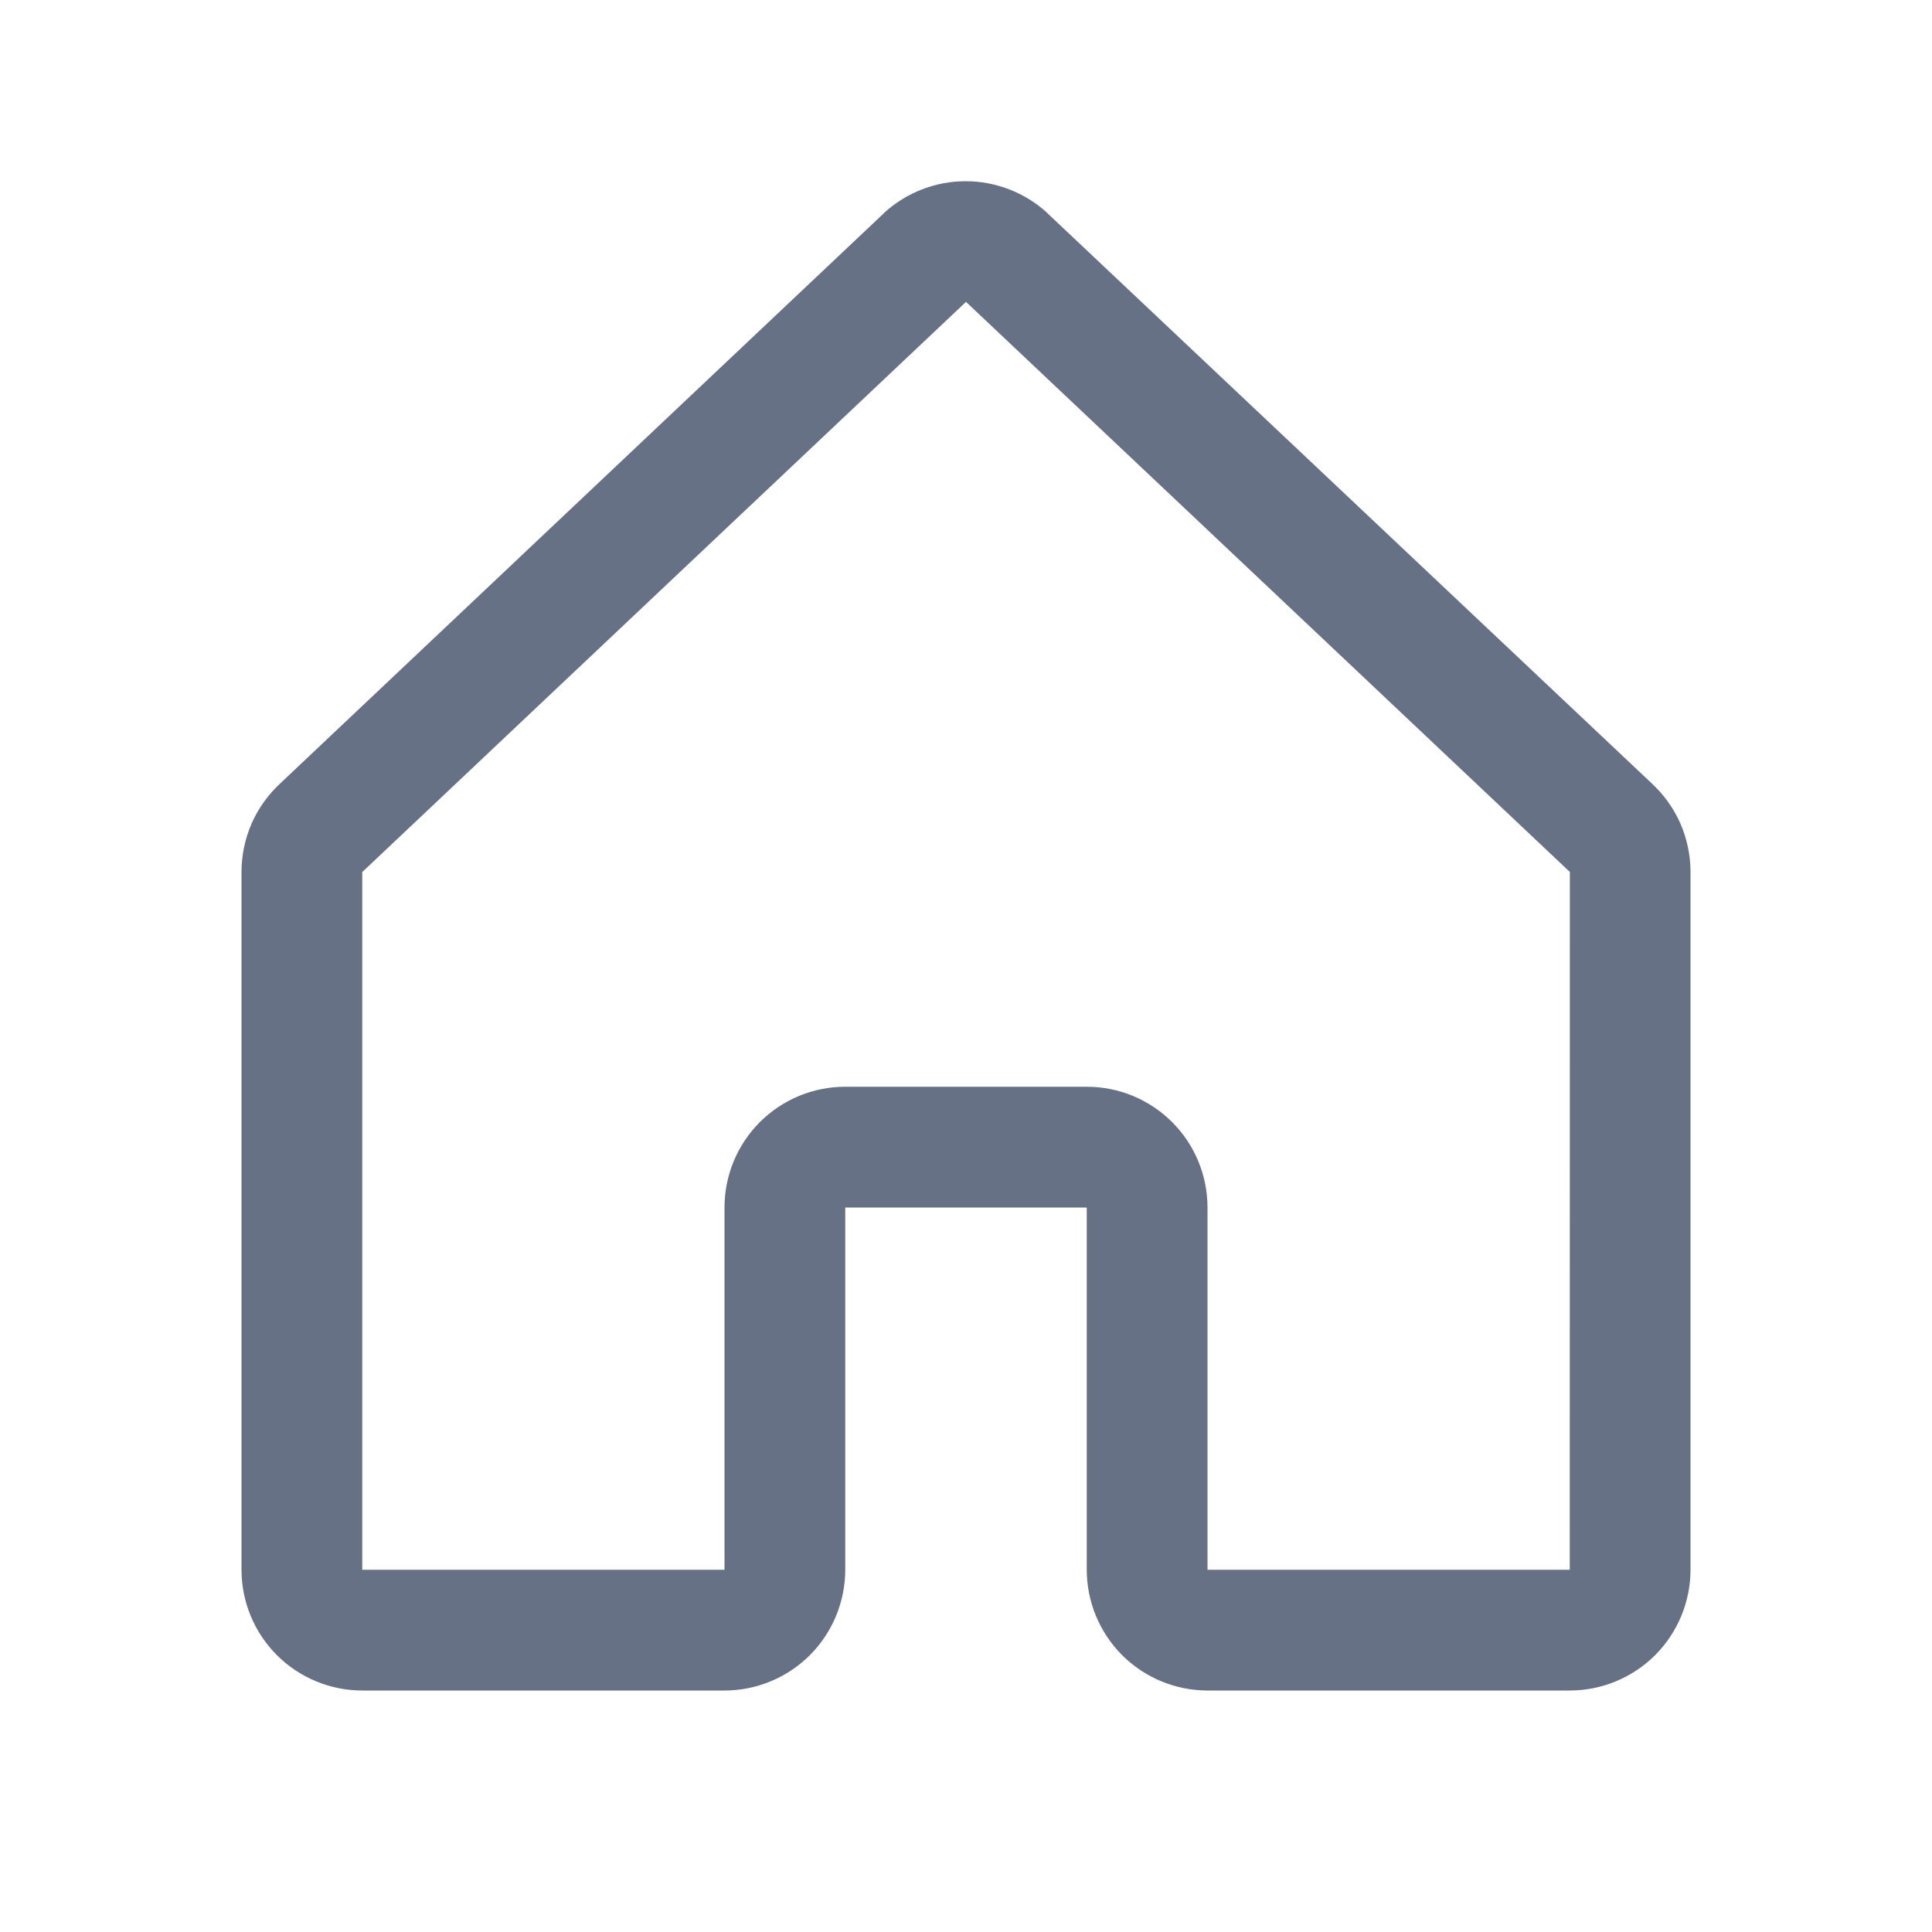
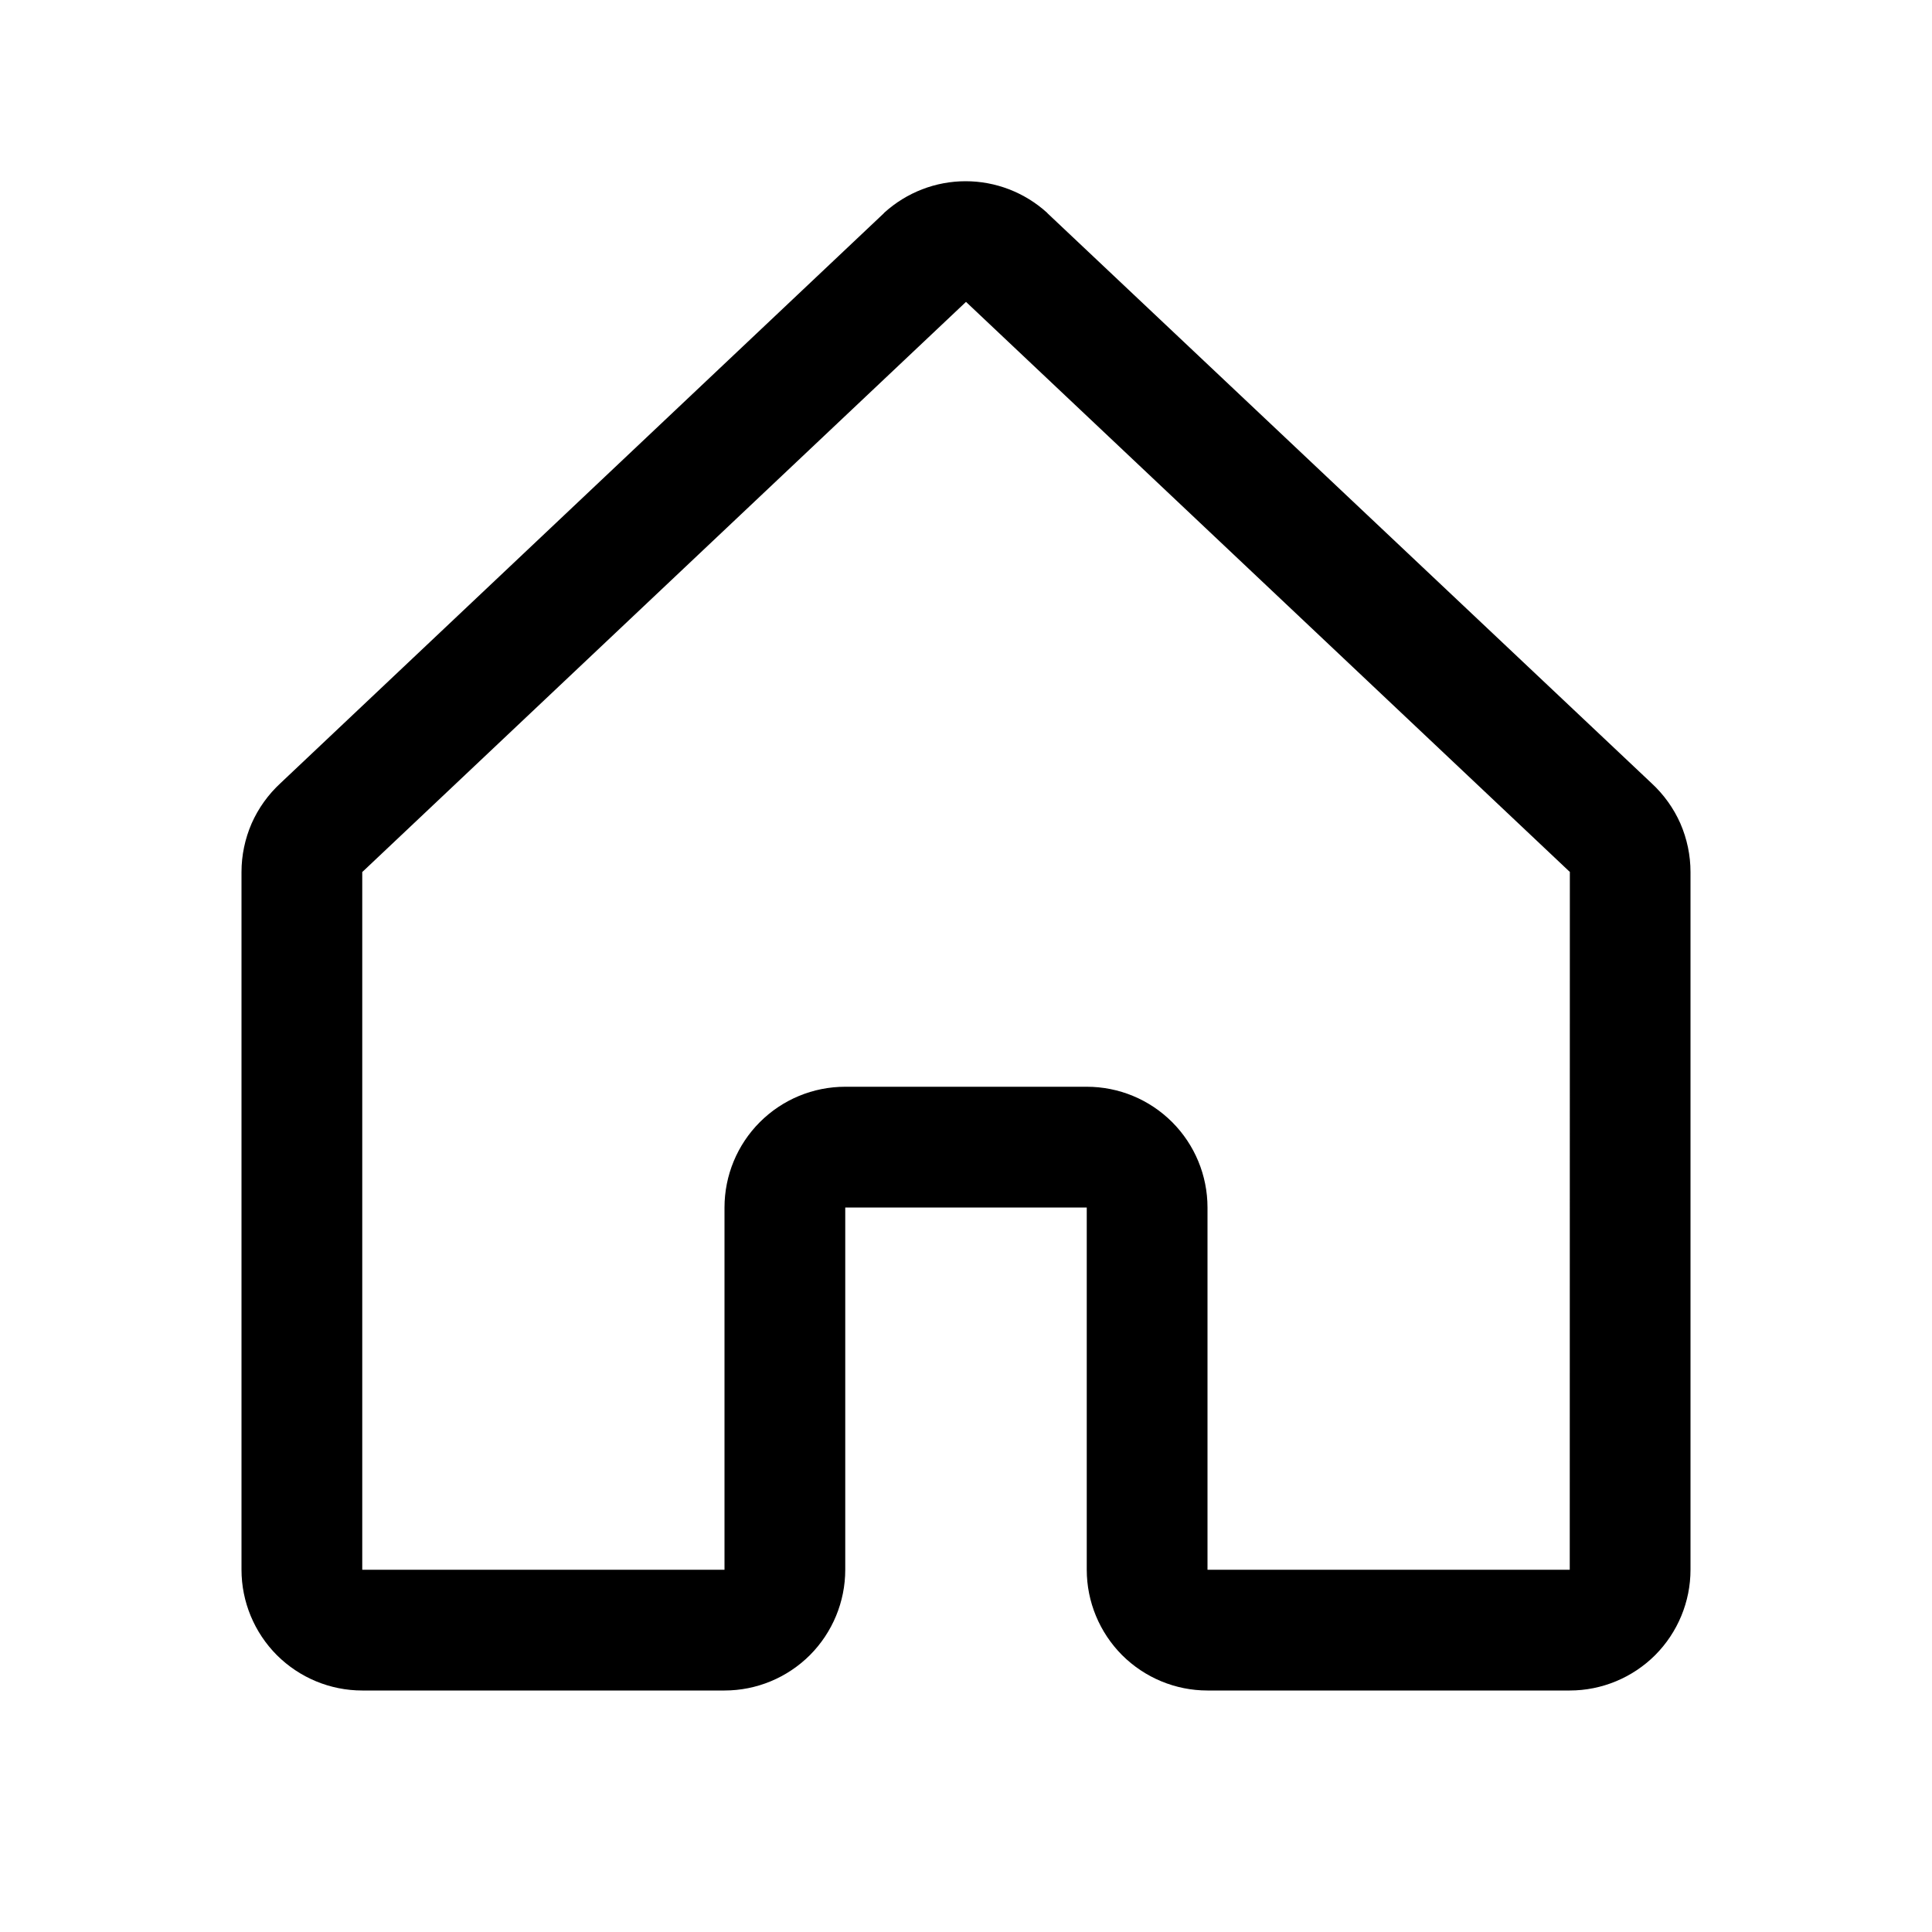
- <svg xmlns="http://www.w3.org/2000/svg" width="20" height="20" viewBox="0 0 20 20" fill="none">
-   <path d="M17.096 8.107L10.846 2.21C10.843 2.207 10.84 2.204 10.838 2.201C10.607 1.992 10.307 1.876 9.996 1.876C9.685 1.876 9.386 1.992 9.155 2.201L9.147 2.21L2.904 8.107C2.777 8.224 2.675 8.366 2.605 8.524C2.536 8.683 2.5 8.854 2.5 9.027V16.25C2.5 16.581 2.632 16.899 2.866 17.134C3.101 17.368 3.418 17.5 3.75 17.5H7.5C7.832 17.5 8.149 17.368 8.384 17.134C8.618 16.899 8.75 16.581 8.75 16.25V12.5H11.25V16.25C11.25 16.581 11.382 16.899 11.616 17.134C11.851 17.368 12.168 17.5 12.5 17.5H16.25C16.581 17.5 16.899 17.368 17.134 17.134C17.368 16.899 17.5 16.581 17.5 16.25V9.027C17.5 8.854 17.464 8.683 17.395 8.524C17.325 8.366 17.223 8.224 17.096 8.107ZM16.25 16.25H12.5V12.5C12.5 12.168 12.368 11.85 12.134 11.616C11.899 11.381 11.582 11.25 11.25 11.25H8.75C8.418 11.25 8.101 11.381 7.866 11.616C7.632 11.85 7.5 12.168 7.5 12.5V16.25H3.75V9.027L3.759 9.019L10 3.125L16.242 9.018L16.251 9.025L16.25 16.25Z" fill="#667185" />
+ <svg xmlns="http://www.w3.org/2000/svg" width="20" height="20" viewBox="0 0 20 20" class="nav-icon" fill="none">
+   <path class="nav-icon" d="M17.096 8.107L10.846 2.21C10.843 2.207 10.84 2.204 10.838 2.201C10.607 1.992 10.307 1.876 9.996 1.876C9.685 1.876 9.386 1.992 9.155 2.201L9.147 2.21L2.904 8.107C2.777 8.224 2.675 8.366 2.605 8.524C2.536 8.683 2.5 8.854 2.5 9.027V16.25C2.5 16.581 2.632 16.899 2.866 17.134C3.101 17.368 3.418 17.5 3.75 17.5H7.5C7.832 17.5 8.149 17.368 8.384 17.134C8.618 16.899 8.75 16.581 8.75 16.25V12.5H11.25V16.25C11.25 16.581 11.382 16.899 11.616 17.134C11.851 17.368 12.168 17.5 12.5 17.5H16.25C16.581 17.5 16.899 17.368 17.134 17.134C17.368 16.899 17.5 16.581 17.5 16.25V9.027C17.5 8.854 17.464 8.683 17.395 8.524C17.325 8.366 17.223 8.224 17.096 8.107ZM16.25 16.25H12.5V12.5C12.5 12.168 12.368 11.85 12.134 11.616C11.899 11.381 11.582 11.25 11.25 11.25H8.75C8.418 11.25 8.101 11.381 7.866 11.616C7.632 11.85 7.5 12.168 7.5 12.5V16.25H3.75V9.027L3.759 9.019L10 3.125L16.242 9.018L16.251 9.025L16.25 16.25Z" fill="currentColor" />
</svg>
